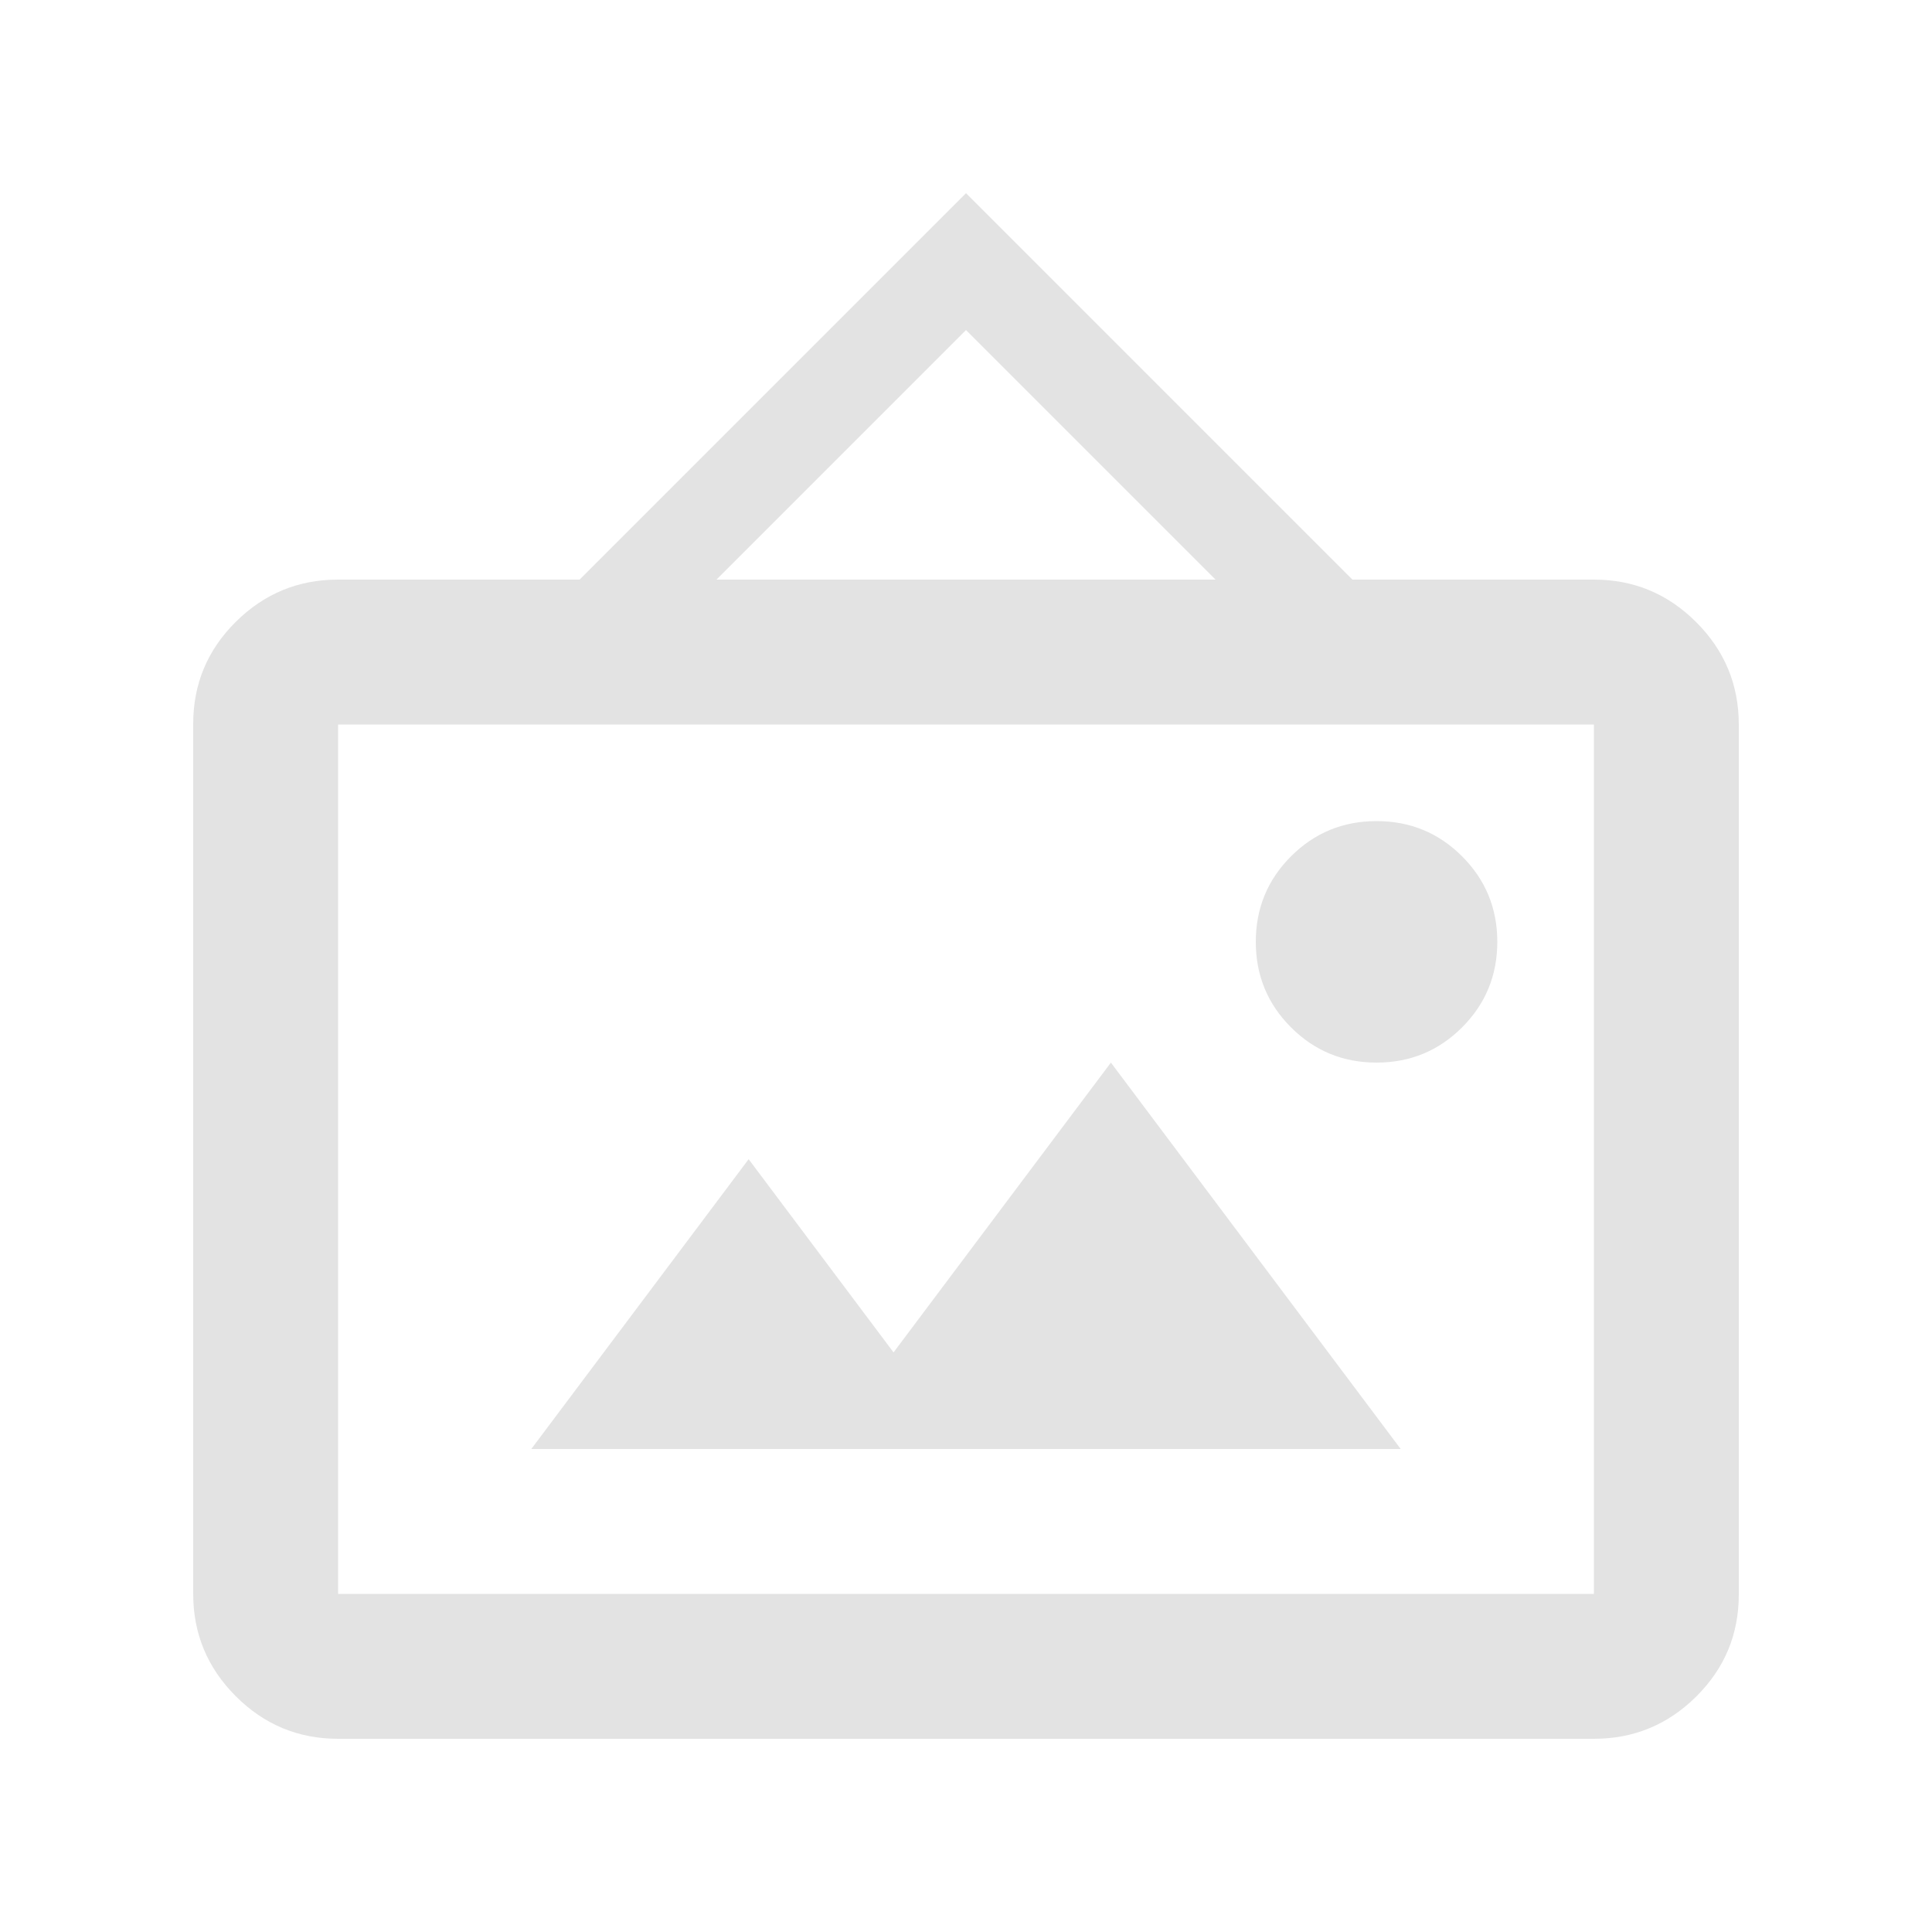
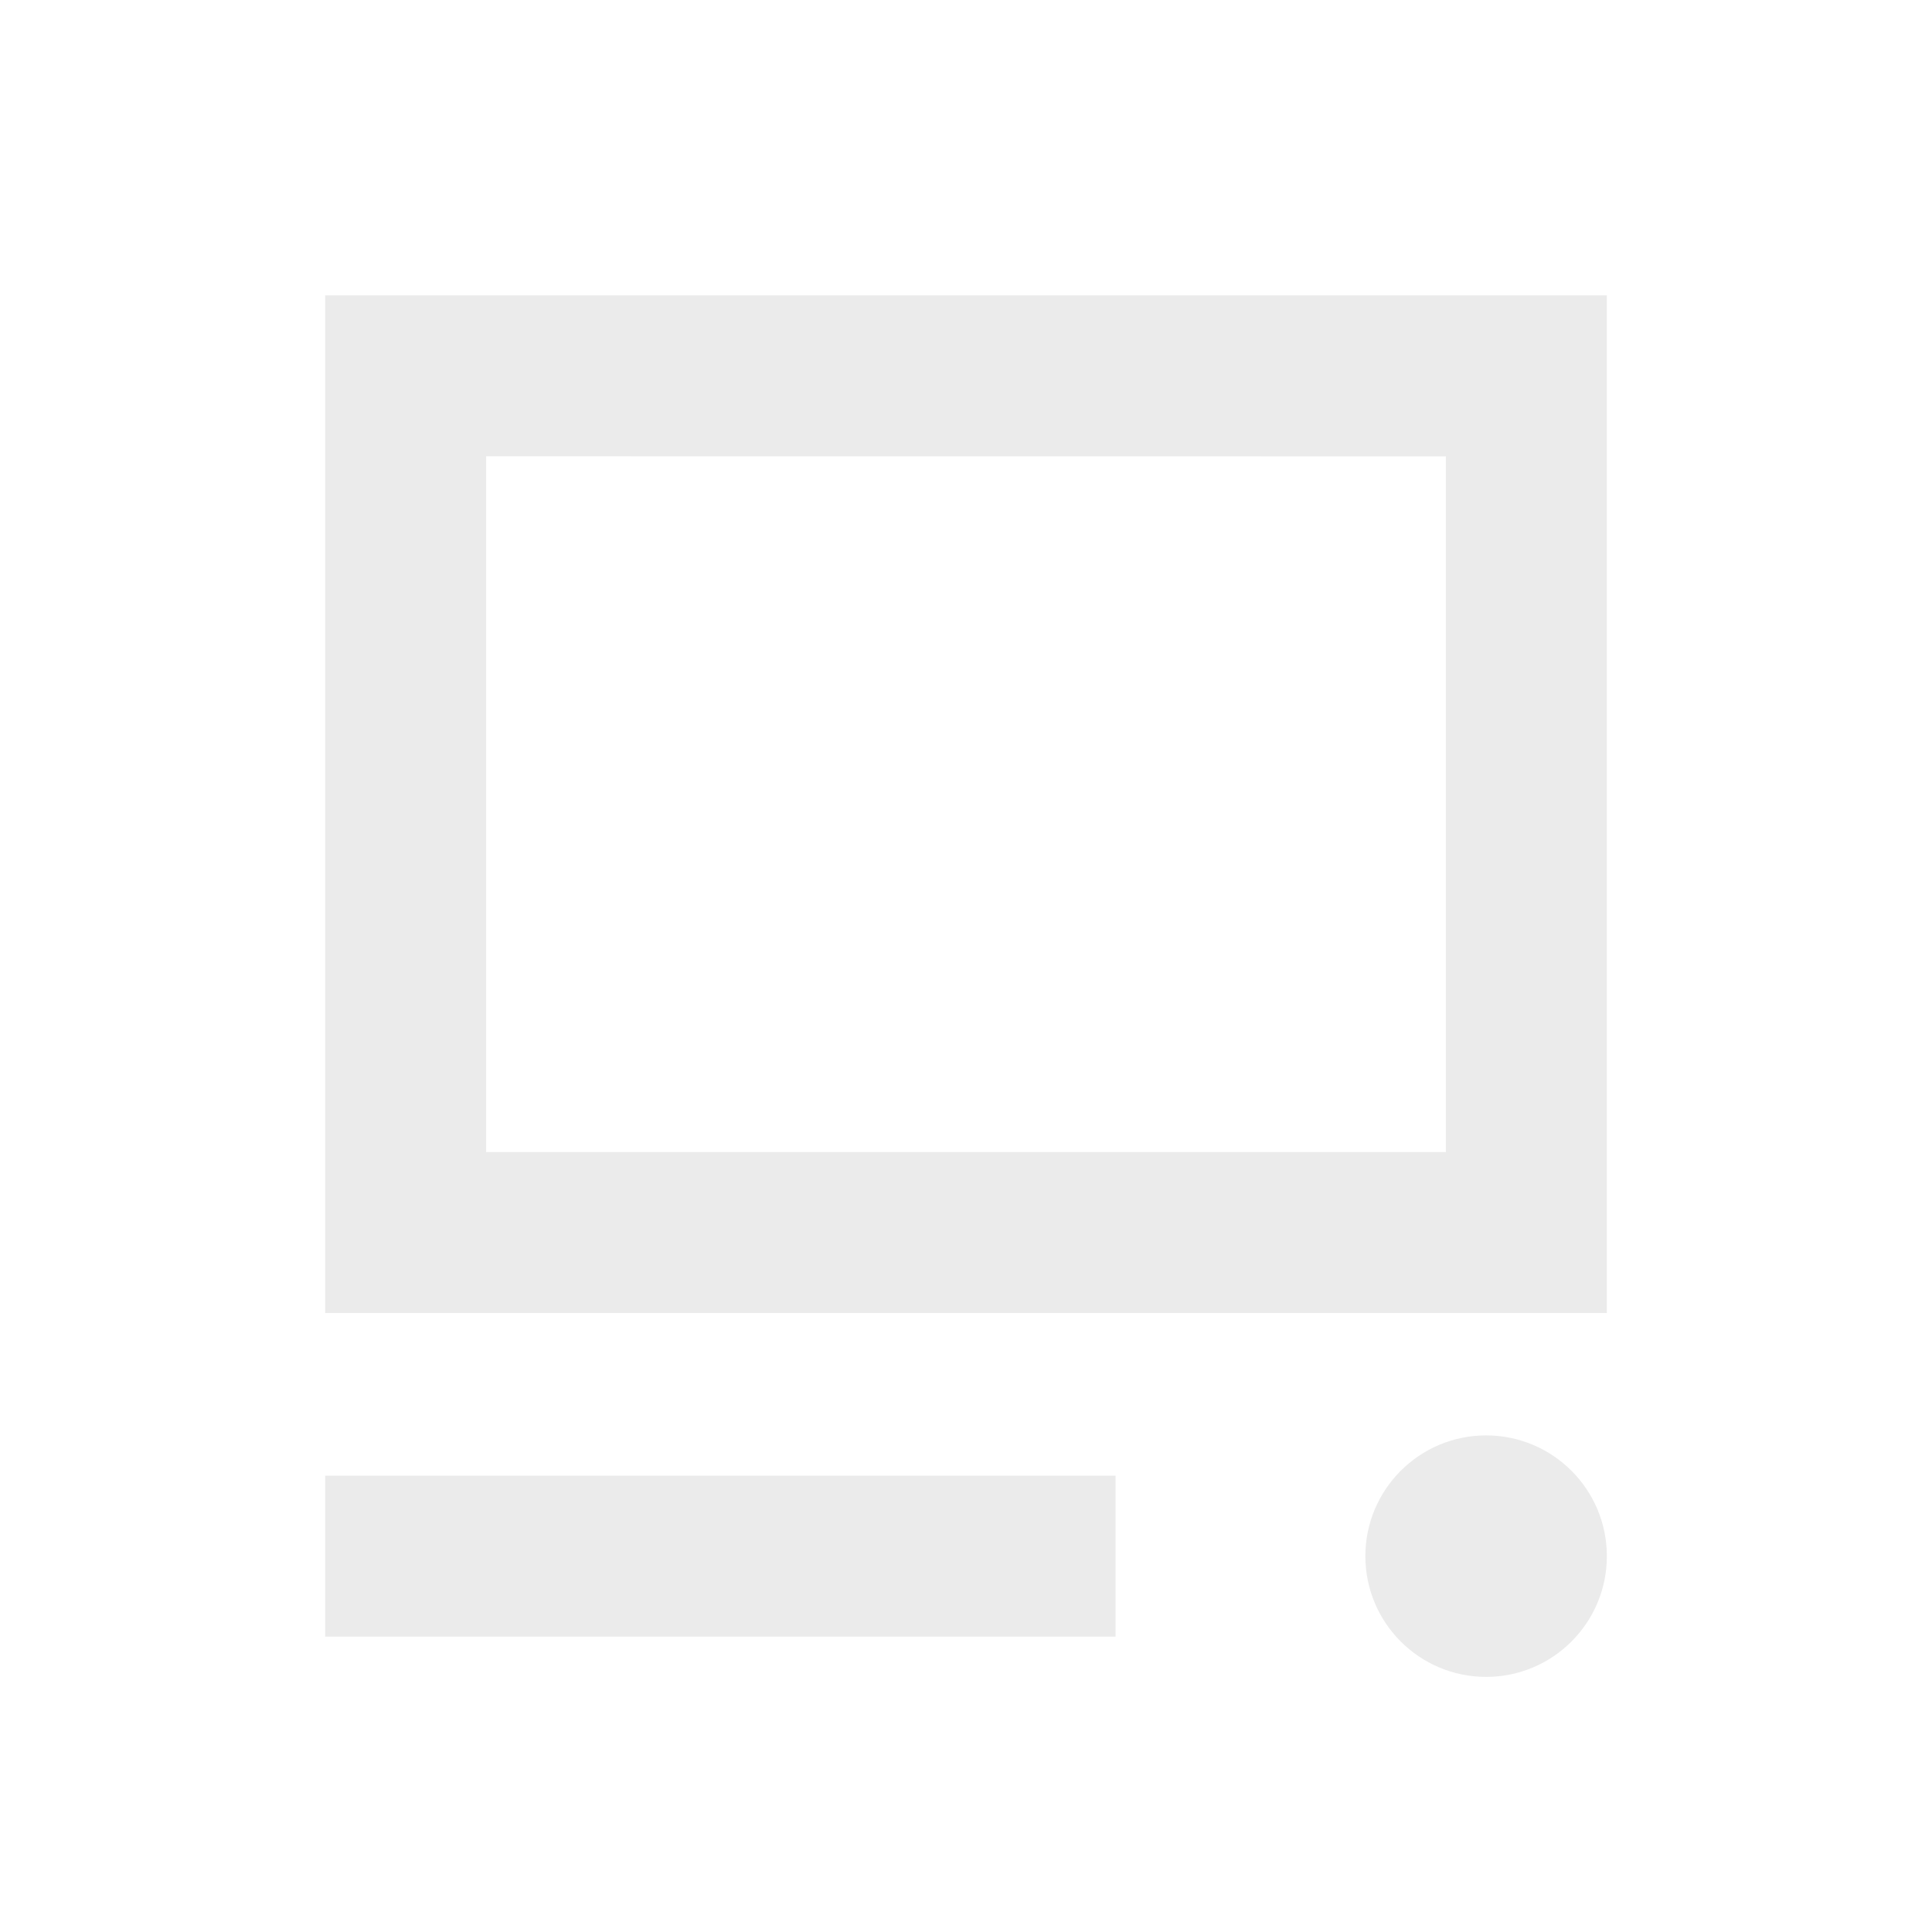
- <svg xmlns="http://www.w3.org/2000/svg" height="20px" viewBox="0 -960 960 960" width="20px" fill="#e3e3e3">
-   <path d="M168-96q-29.7 0-50.85-21.16Q96-138.32 96-168.04v-432.24Q96-630 117.15-651T168-672h120l192-192 192 192h120q29.7 0 50.85 21.16Q864-629.68 864-599.96v432.24Q864-138 842.85-117T792-96H168Zm0-72h624v-432H168v432Zm96-72h432L552-432 444-288l-72-96-108 144Zm462.5-209.5Q744-467 744-492t-17.5-42.5Q709-552 684-552t-42.5 17.5Q624-517 624-492t17.5 42.5Q659-432 684-432t42.5-17.5ZM356-672h248L480-796 356-672ZM168-168v-432 432Z" />
+ <svg xmlns="http://www.w3.org/2000/svg" width="100%" height="100%" viewBox="0 0 24 24" version="1.1" xml:space="preserve" style="fill-rule:evenodd;clip-rule:evenodd;stroke-linejoin:round;stroke-miterlimit:2;">
+   <path d="M19.961,3.669l-0,12.642l-15.922,0l-0,-12.642l15.922,0Zm-2,2l-11.922,-0.001l-0,8.643l11.922,0l-0,-8.642Z" style="fill:#ebebeb;" />
+   <rect x="4.039" y="18.331" width="9.819" height="2" style="fill:#ebebeb;" />
+   <path d="M19.961,19.331c-0,0.828 -0.672,1.5 -1.5,1.5c-0.828,-0 -1.5,-0.672 -1.5,-1.5c-0,-0.828 0.672,-1.5 1.5,-1.5c0.828,-0 1.5,0.672 1.5,1.5Z" style="fill:#ebebeb;" />
</svg>
